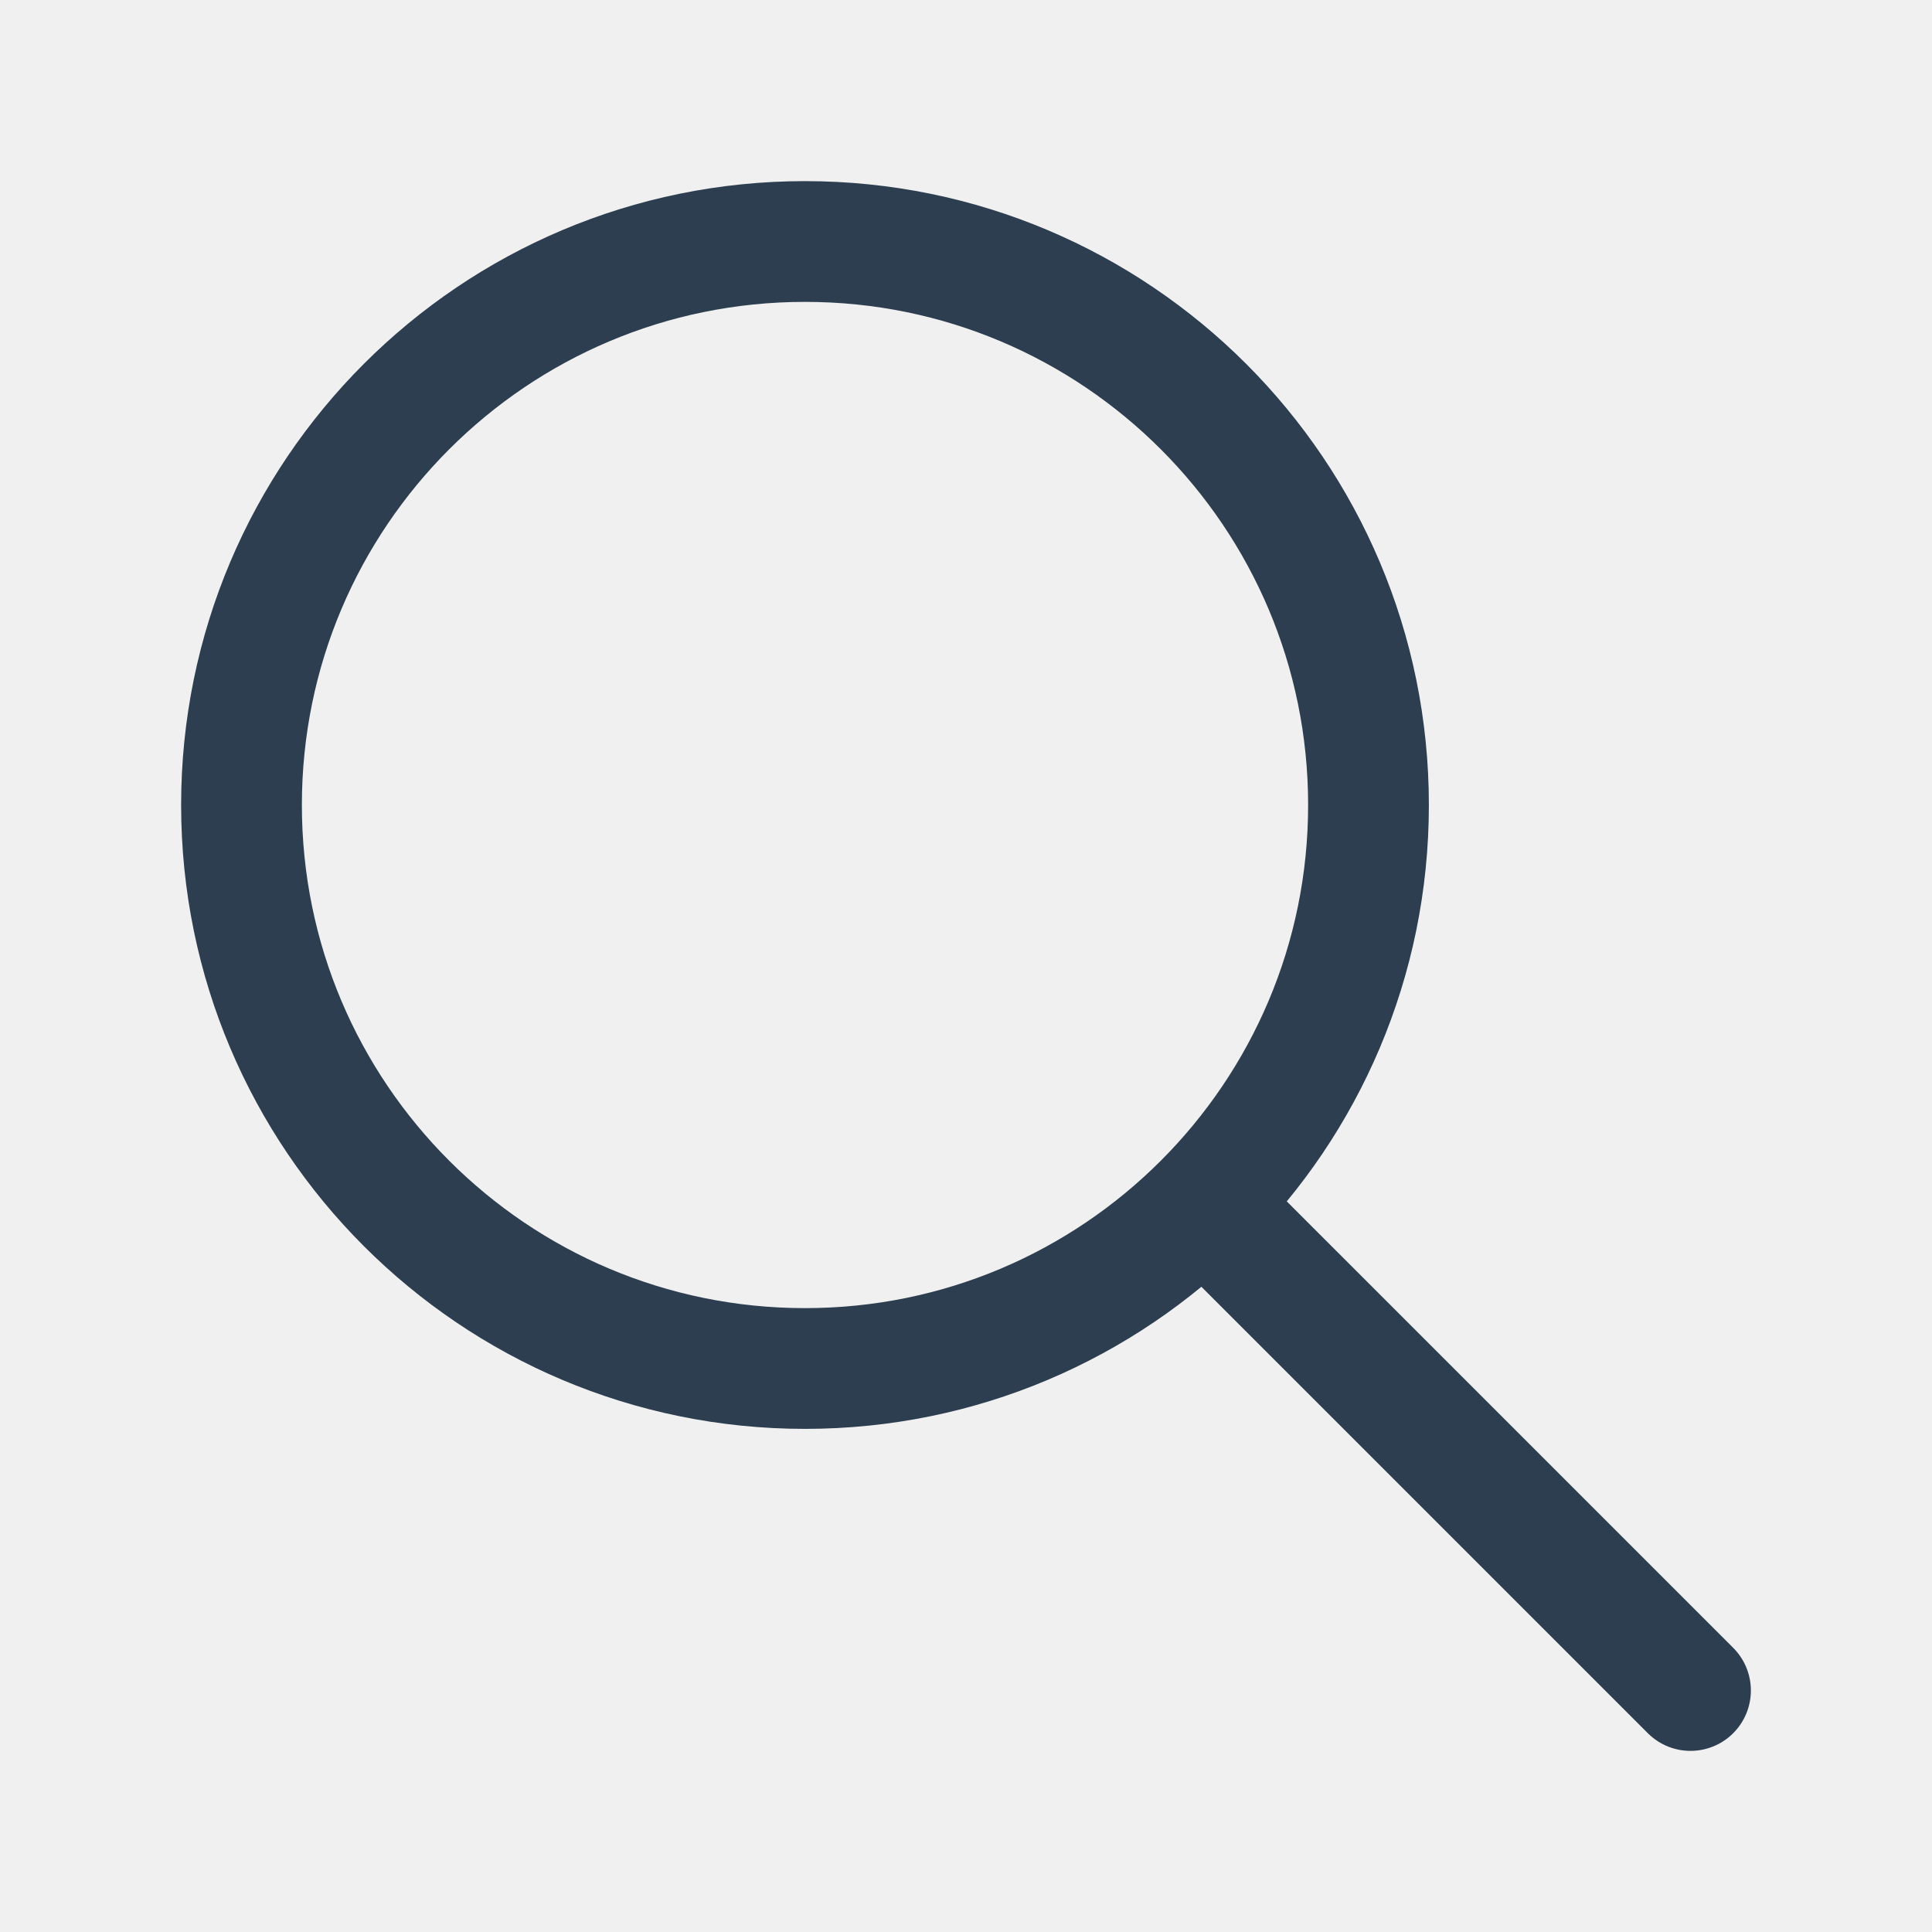
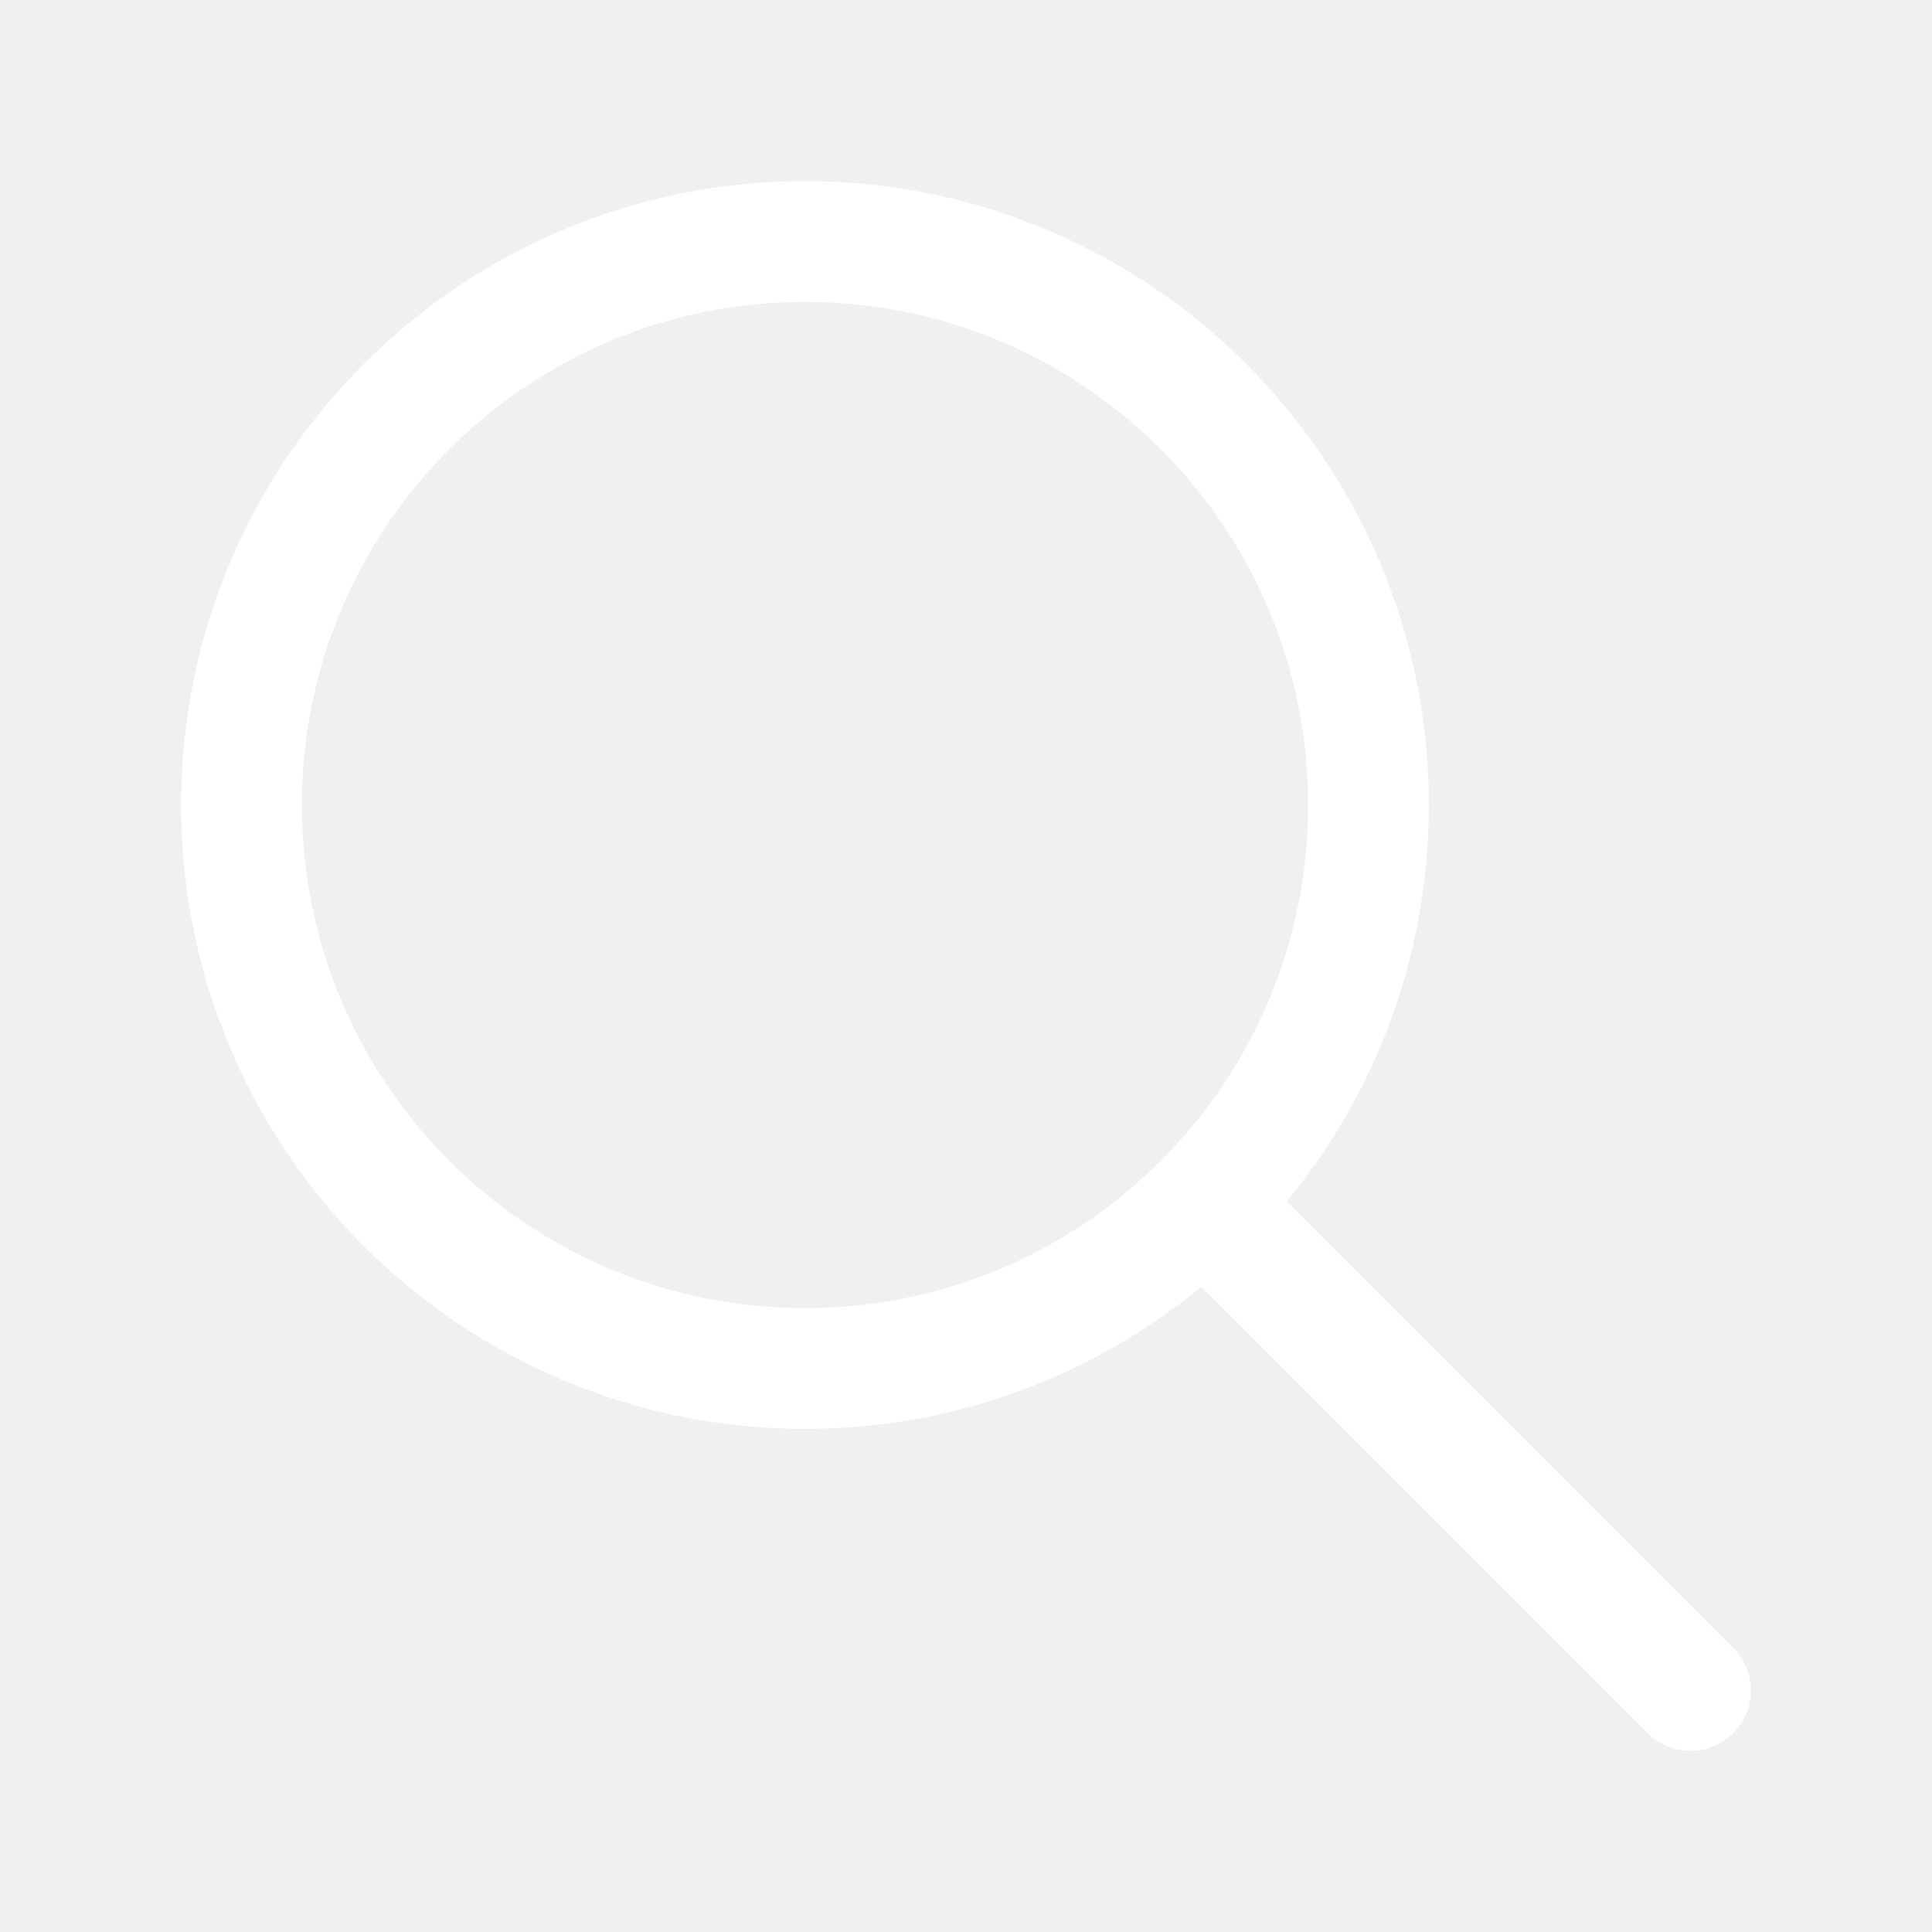
- <svg xmlns="http://www.w3.org/2000/svg" class="icon icon-tabler icon-tabler-search" width="40" height="40" viewBox="0 0 24 24" stroke-width="1.5" stroke="#2c3e50" fill="none" stroke-linecap="round" stroke-linejoin="round">
+ <svg xmlns="http://www.w3.org/2000/svg" class="icon icon-tabler icon-tabler-search" width="40" height="40" viewBox="0 0 24 24" stroke-width="1.5" stroke="white" fill="none" stroke-linecap="round" stroke-linejoin="round">
  <path stroke="none" d="M0 0h24v24H0z" fill="none" />
  <circle cx="10" cy="10" r="7" />
  <line x1="21" y1="21" x2="15" y2="15" />
</svg>
